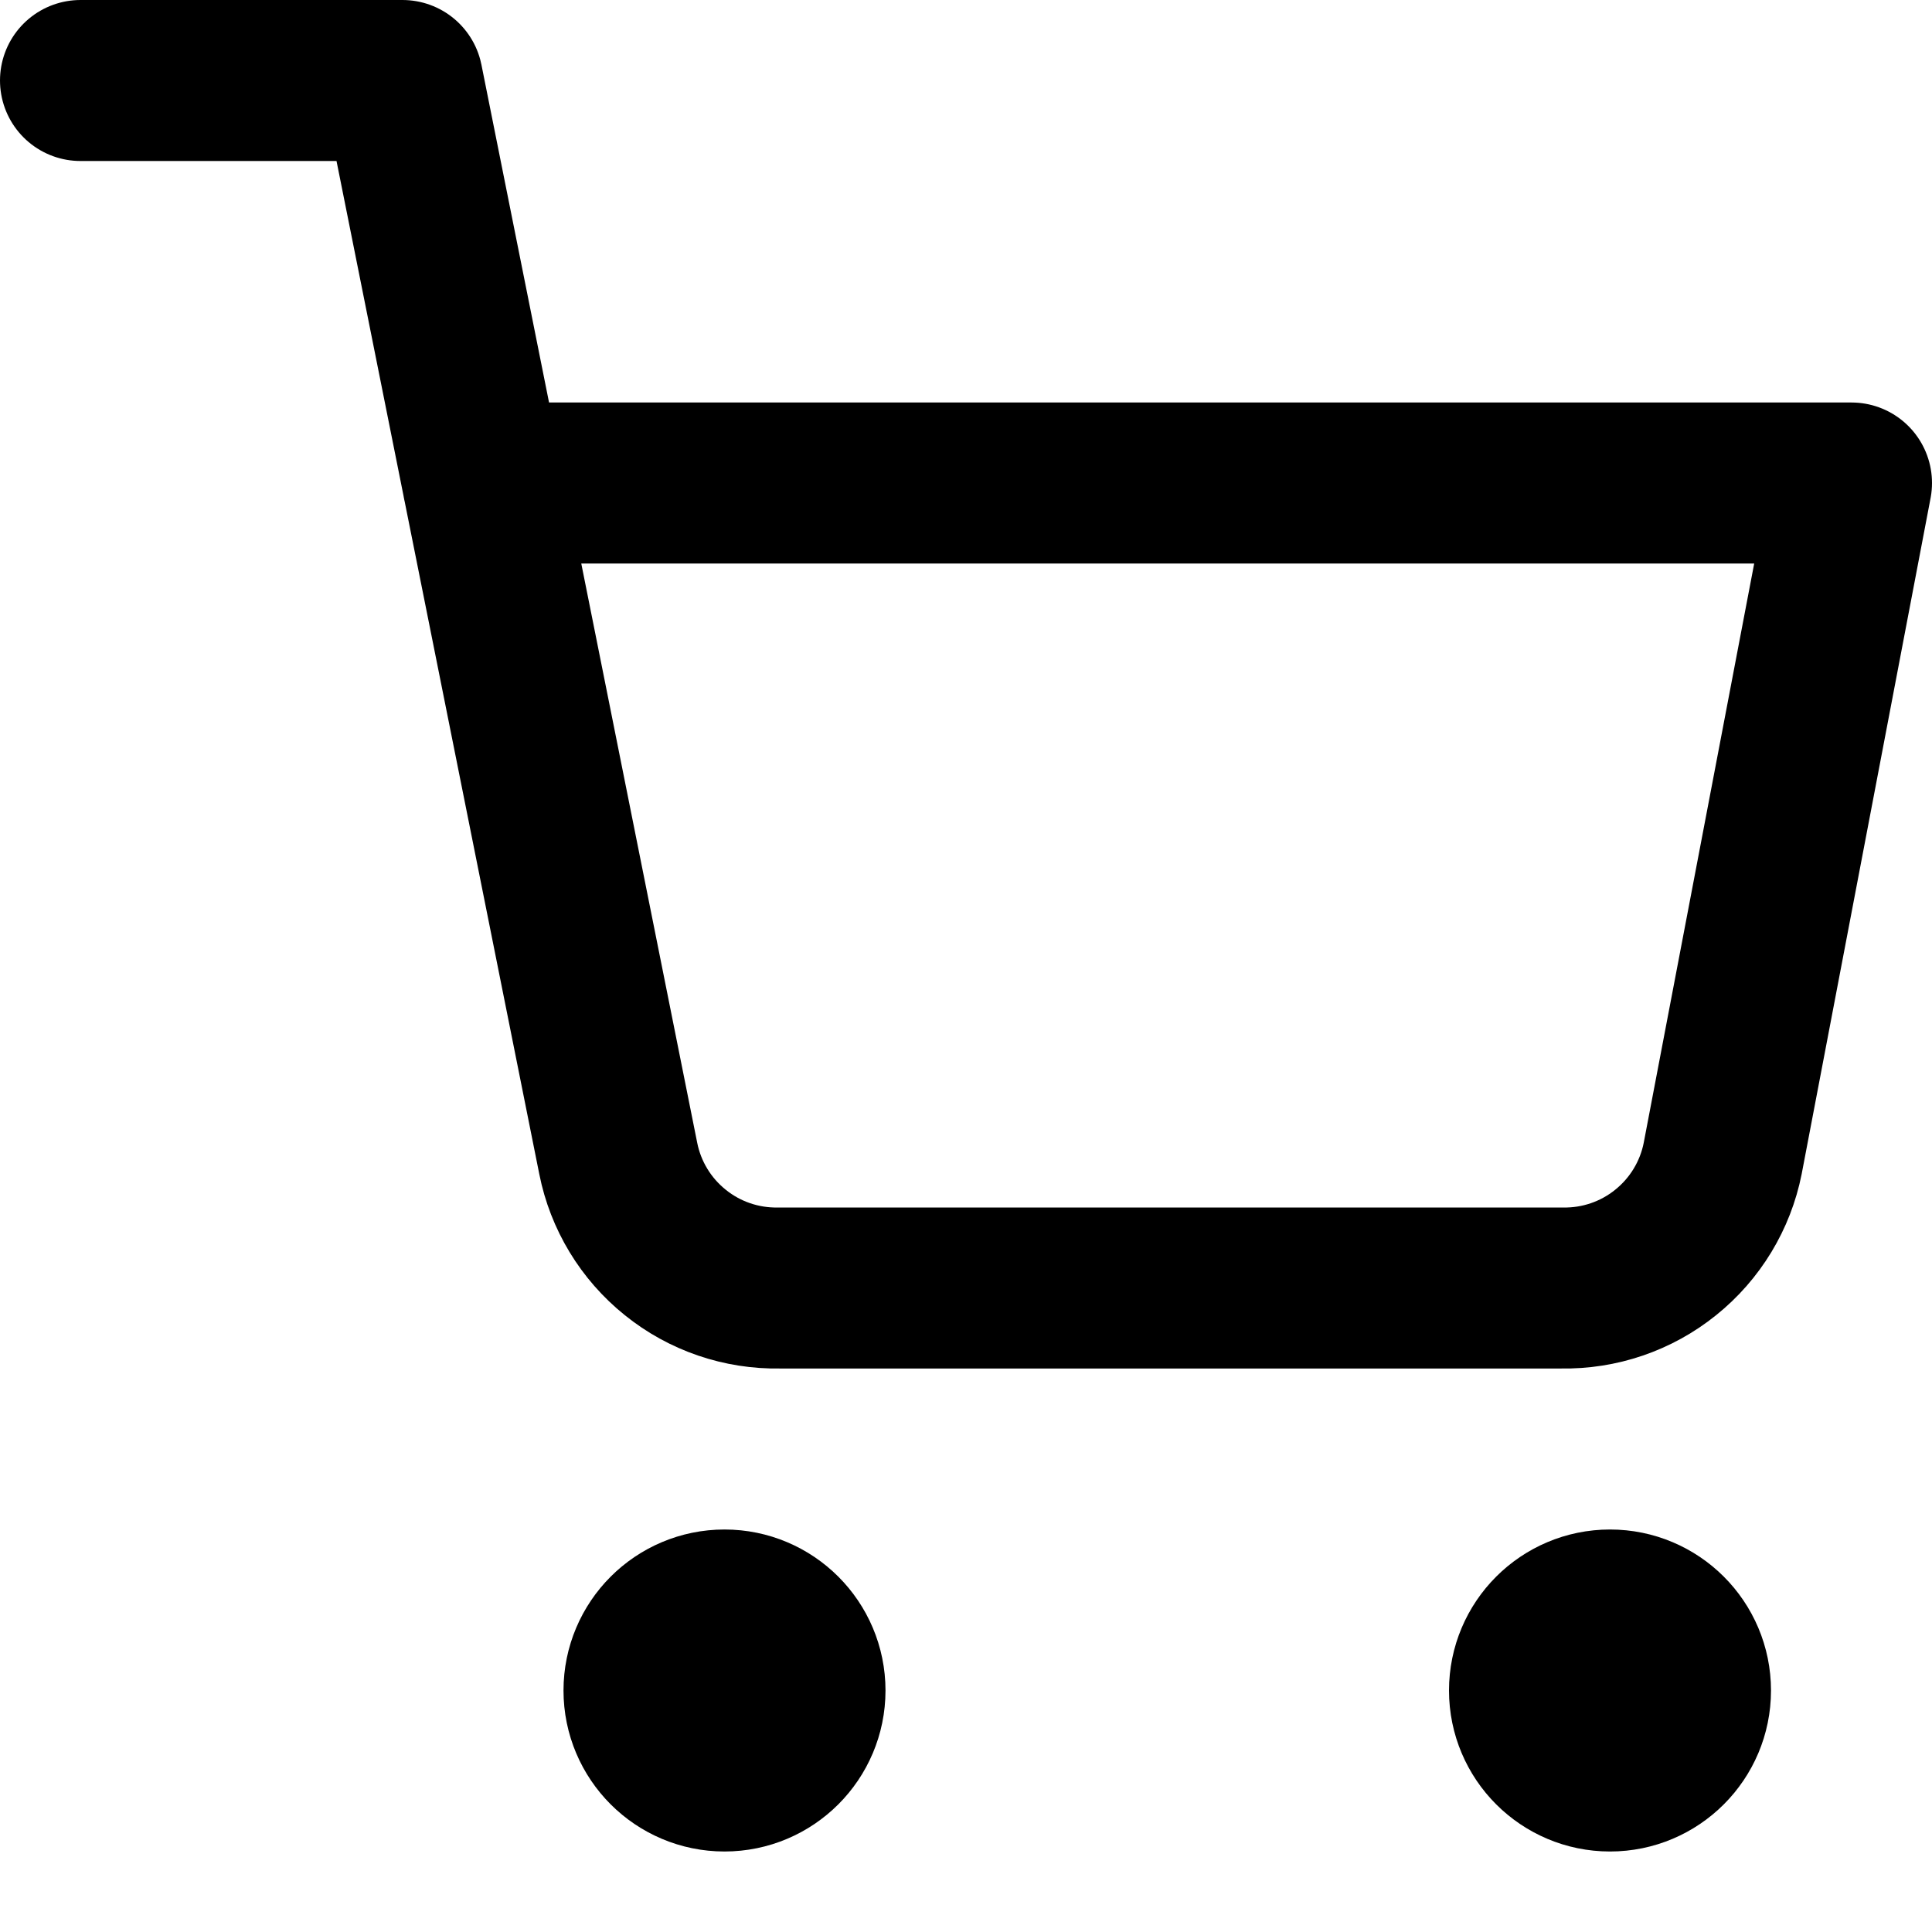
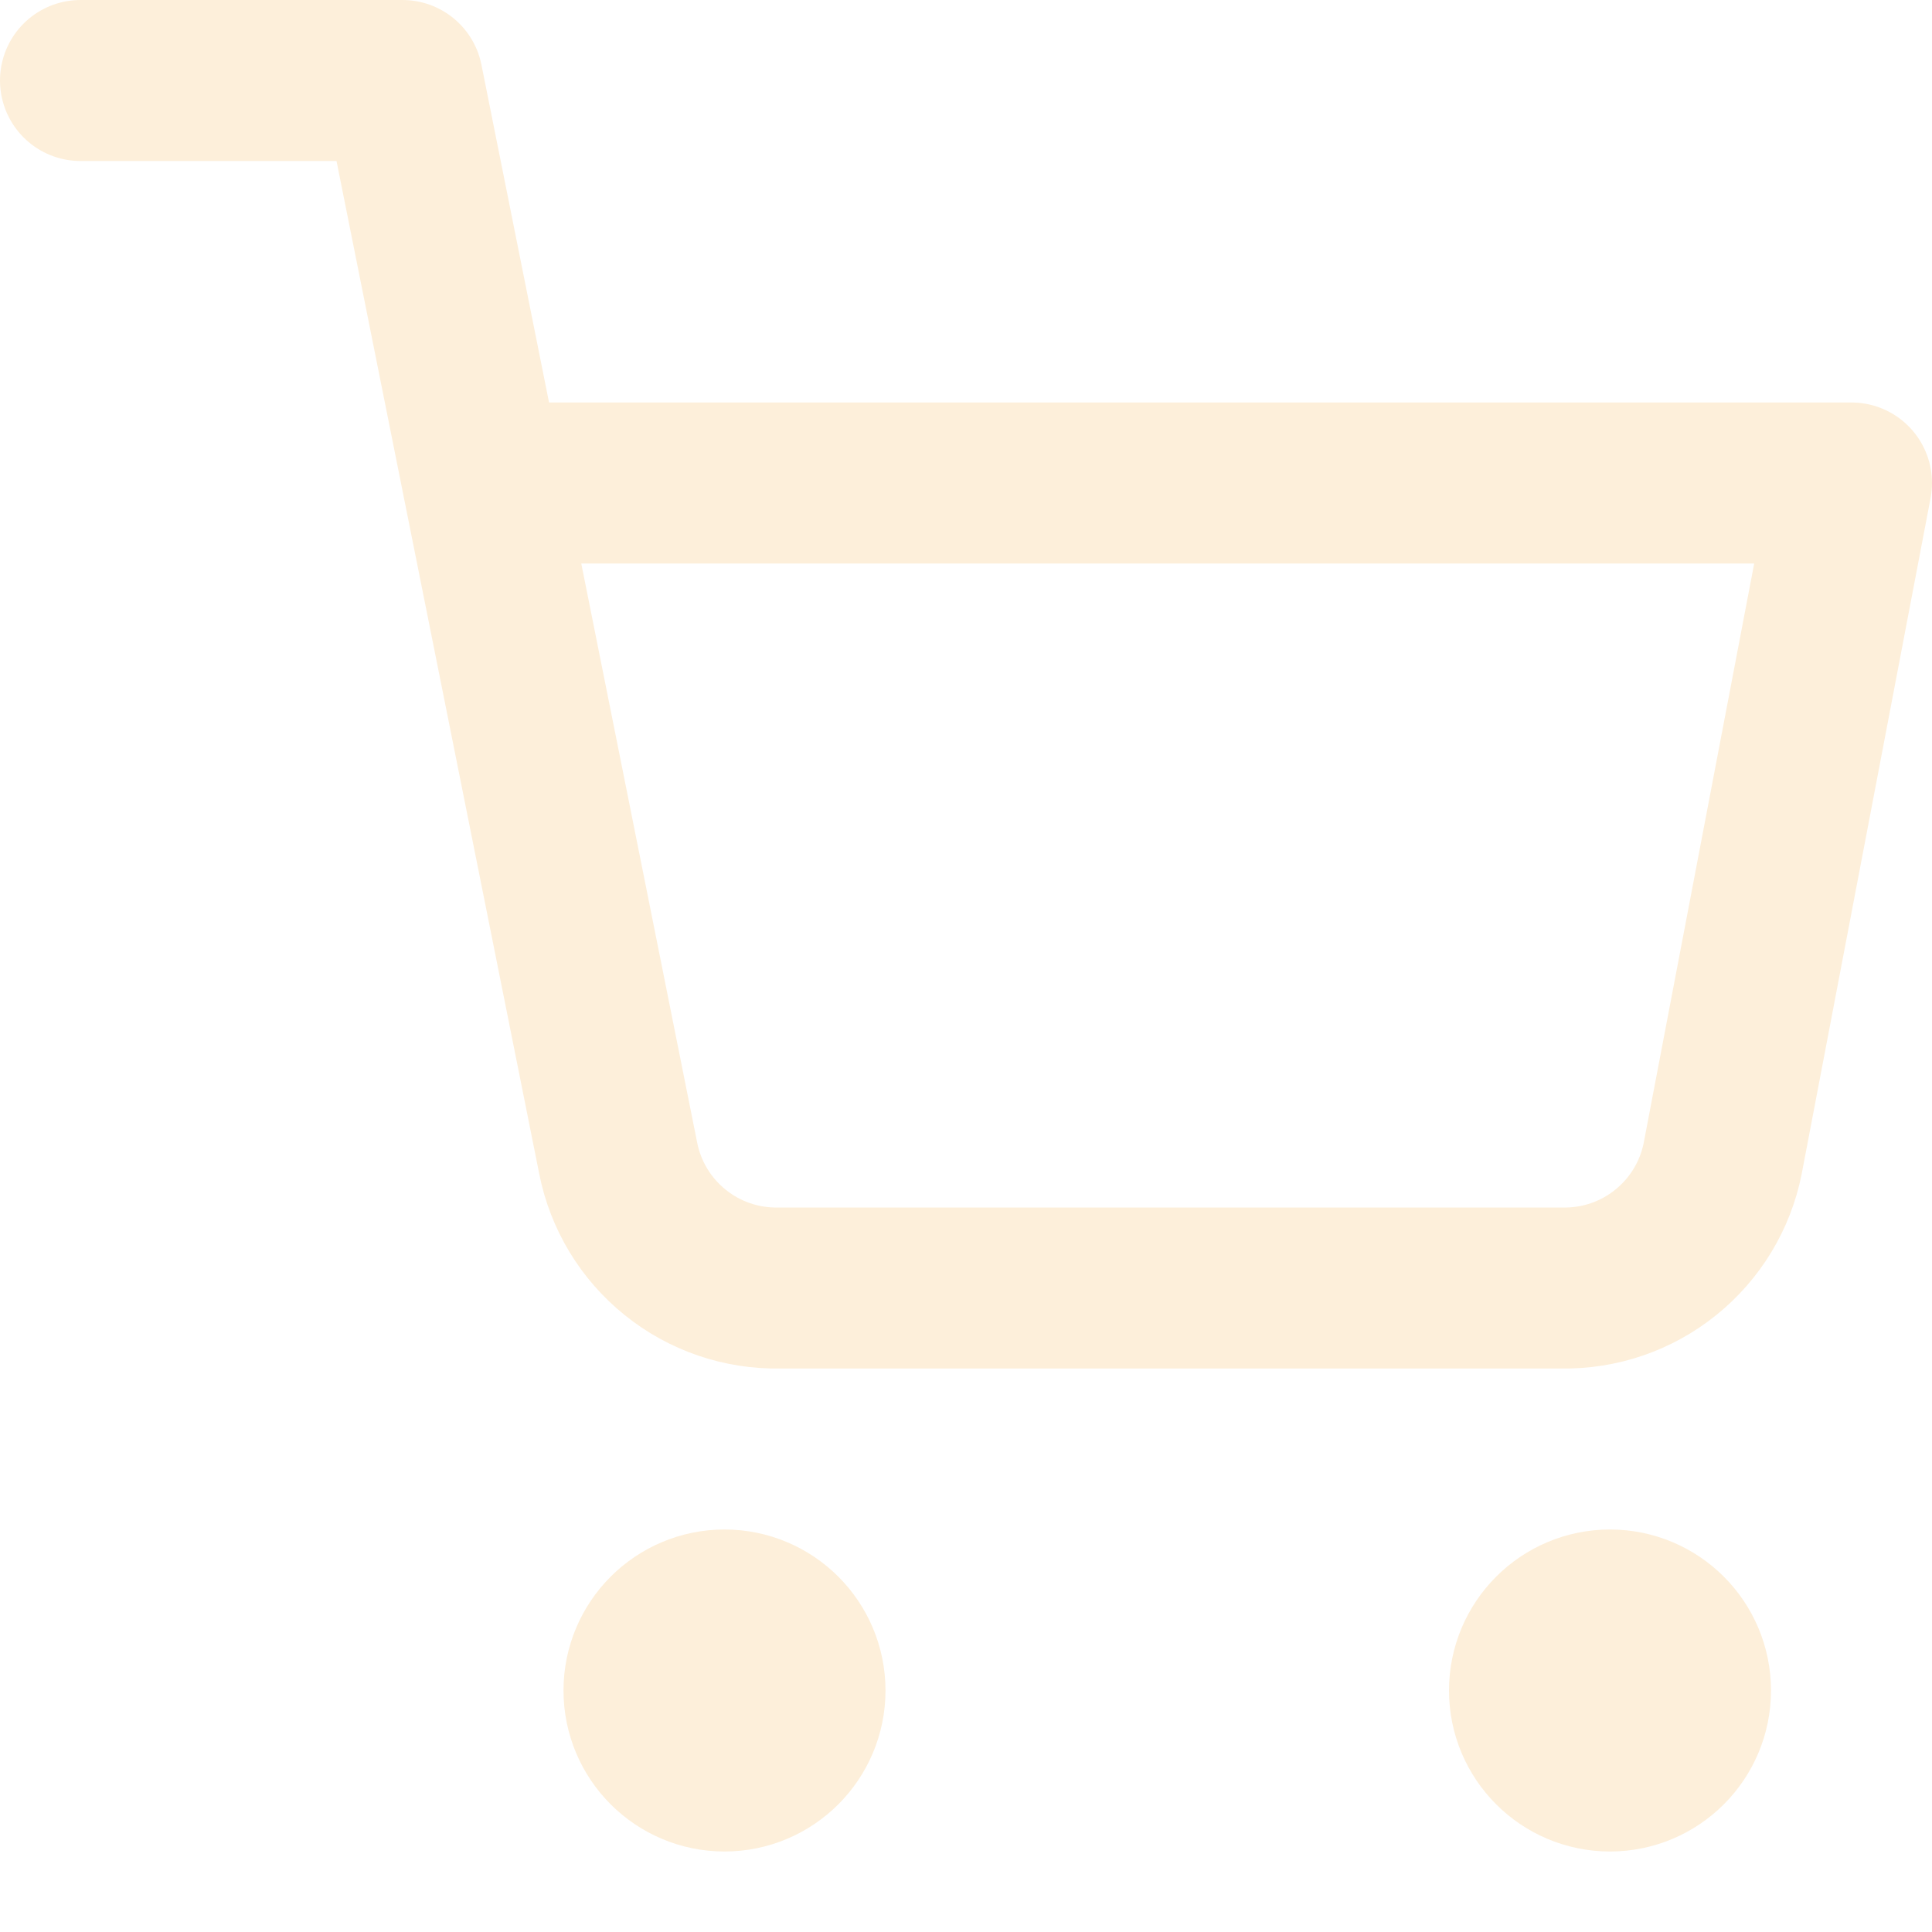
<svg xmlns="http://www.w3.org/2000/svg" width="24" height="24" viewBox="0 0 24 24" fill="none">
-   <path d="M9 22C9.552 22 10 21.552 10 21C10 20.448 9.552 20 9 20C8.448 20 8 20.448 8 21C8 21.552 8.448 22 9 22Z" stroke="black" stroke-width="2" stroke-linecap="round" stroke-linejoin="round" />
-   <path d="M20 22C20.552 22 21 21.552 21 21C21 20.448 20.552 20 20 20C19.448 20 19 20.448 19 21C19 21.552 19.448 22 20 22Z" stroke="black" stroke-width="2" stroke-linecap="round" stroke-linejoin="round" />
-   <path d="M1 1H5L7.68 14.39C7.771 14.85 8.022 15.264 8.388 15.558C8.753 15.853 9.211 16.009 9.68 16H19.4C19.869 16.009 20.327 15.853 20.692 15.558C21.058 15.264 21.309 14.85 21.4 14.39L23 6H6" stroke="black" stroke-width="2" stroke-linecap="round" stroke-linejoin="round" />
+   <path d="M9 22C9.552 22 10 21.552 10 21C10 20.448 9.552 20 9 20C8.448 20 8 20.448 8 21C8 21.552 8.448 22 9 22Z" stroke="#FDEFDA" stroke-width="2" stroke-linecap="round" stroke-linejoin="round" />
+   <path d="M20 22C20.552 22 21 21.552 21 21C21 20.448 20.552 20 20 20C19.448 20 19 20.448 19 21C19 21.552 19.448 22 20 22Z" stroke="#FDEFDA" stroke-width="2" stroke-linecap="round" stroke-linejoin="round" />
+   <path d="M1 1H5L7.68 14.39C7.771 14.85 8.022 15.264 8.388 15.558C8.753 15.853 9.211 16.009 9.68 16H19.4C19.869 16.009 20.327 15.853 20.692 15.558C21.058 15.264 21.309 14.85 21.4 14.39L23 6H6" stroke="#FDEFDA" stroke-width="2" stroke-linecap="round" stroke-linejoin="round" />
</svg>
